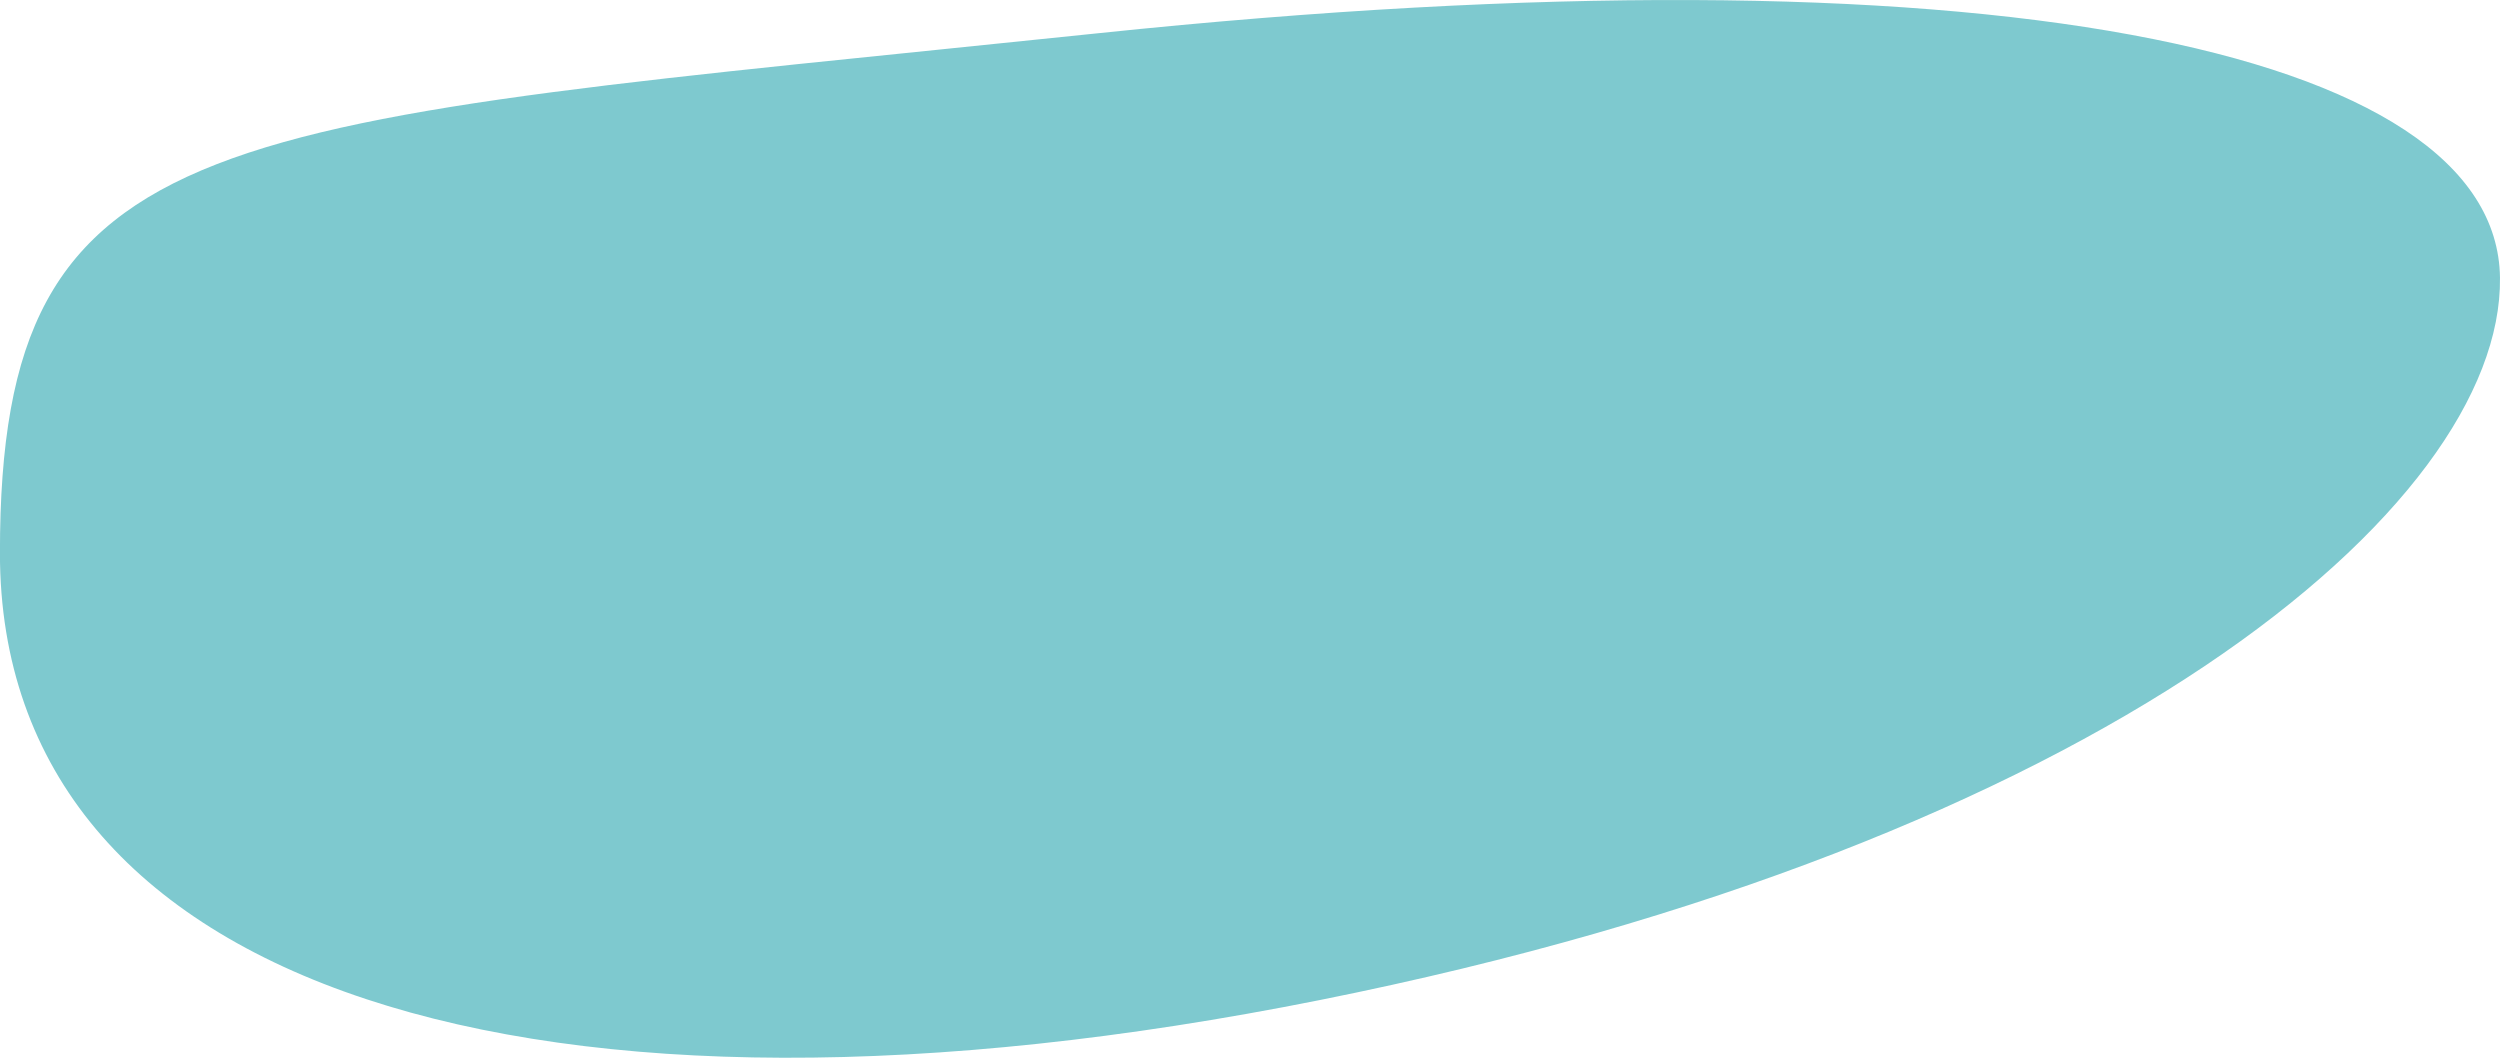
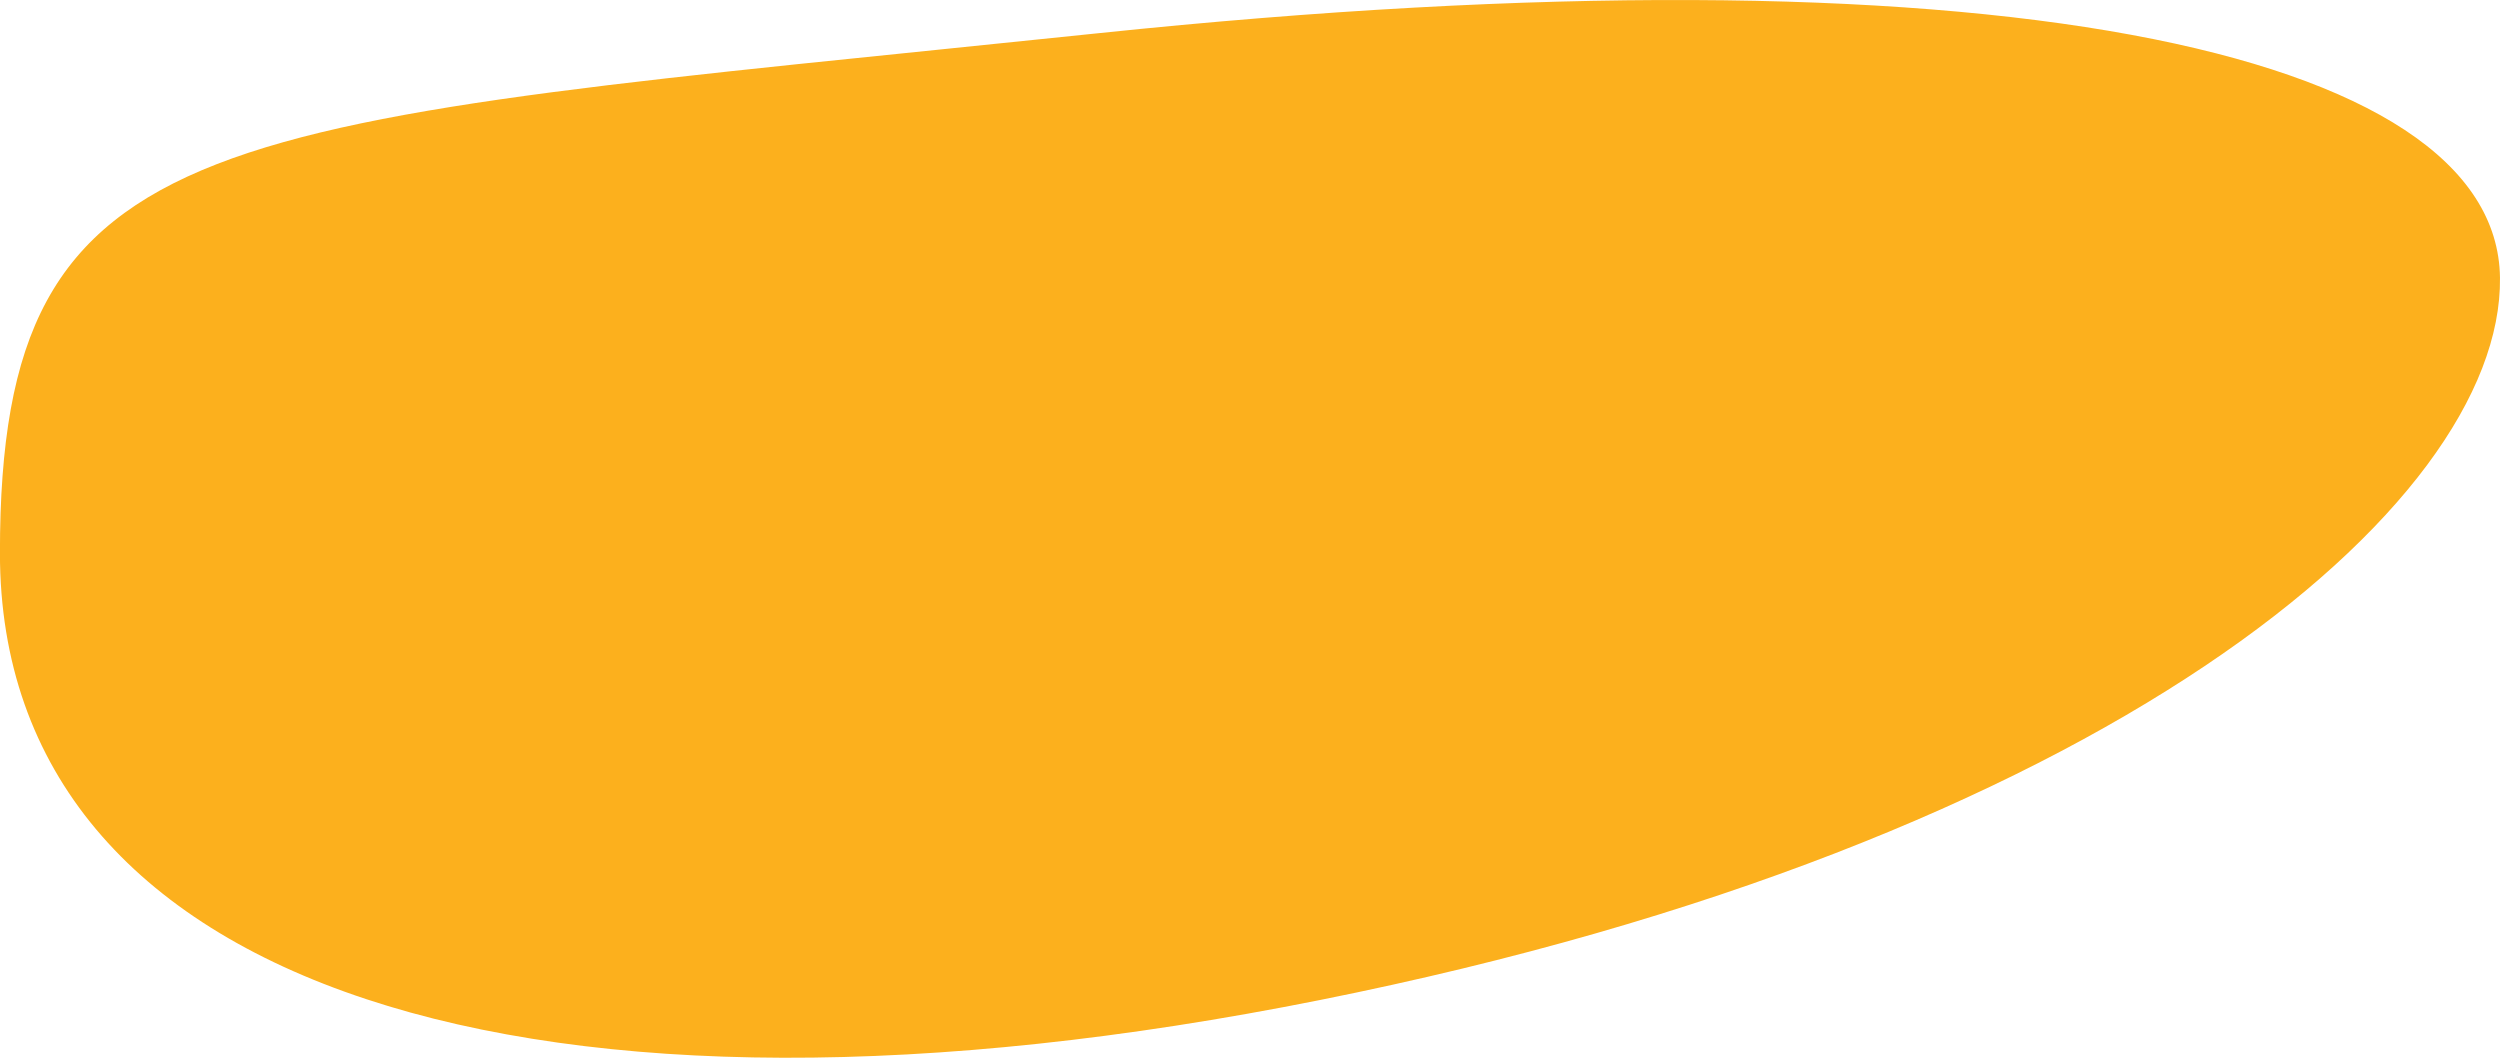
<svg xmlns="http://www.w3.org/2000/svg" width="149.522" height="63.263" viewBox="0 0 149.522 63.263">
-   <path d="M77.641,19.712c53.091-5.547,83.614.939,83.784,14.633S137.7,68.17,90.83,77.544,11.9,76.915,11.9,50.809,24.549,25.259,77.641,19.712Z" transform="translate(-11.904 -17.73)" fill="#7ec9cf" />
+   <path d="M77.641,19.712c53.091-5.547,83.614.939,83.784,14.633S137.7,68.17,90.83,77.544,11.9,76.915,11.9,50.809,24.549,25.259,77.641,19.712Z" transform="translate(-11.904 -17.73)" fill="#fcb01d" />
</svg>
